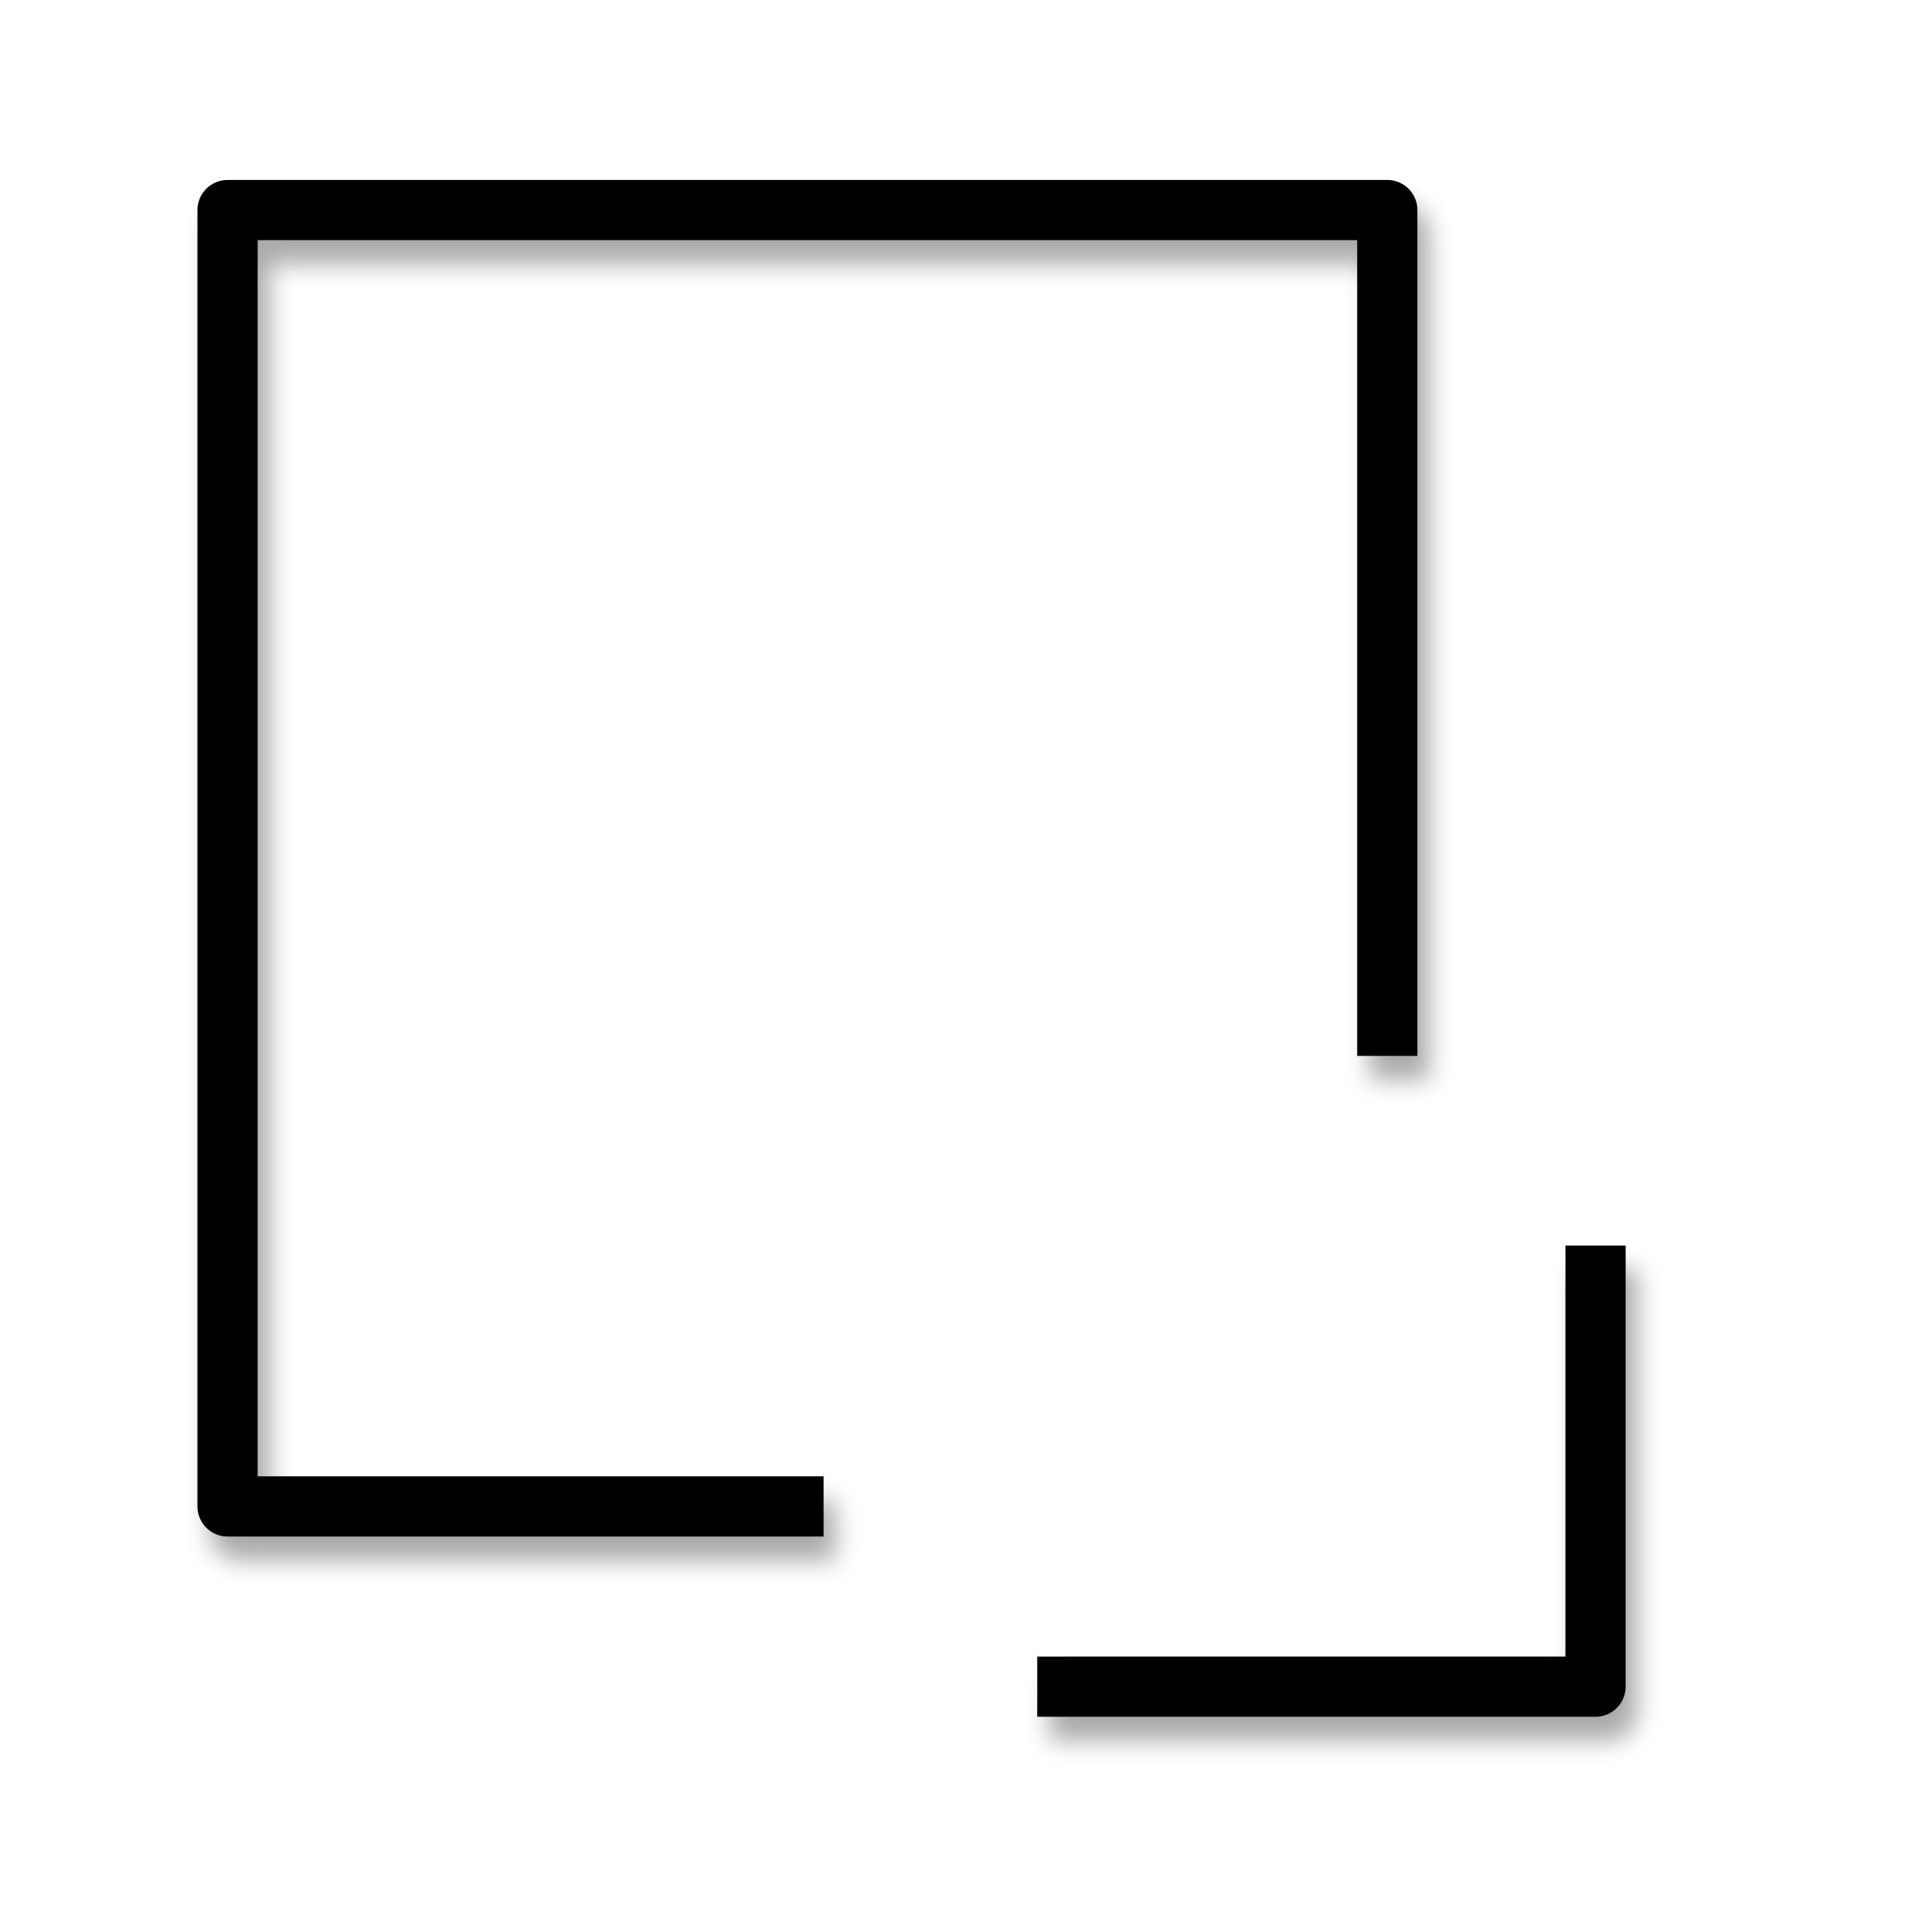
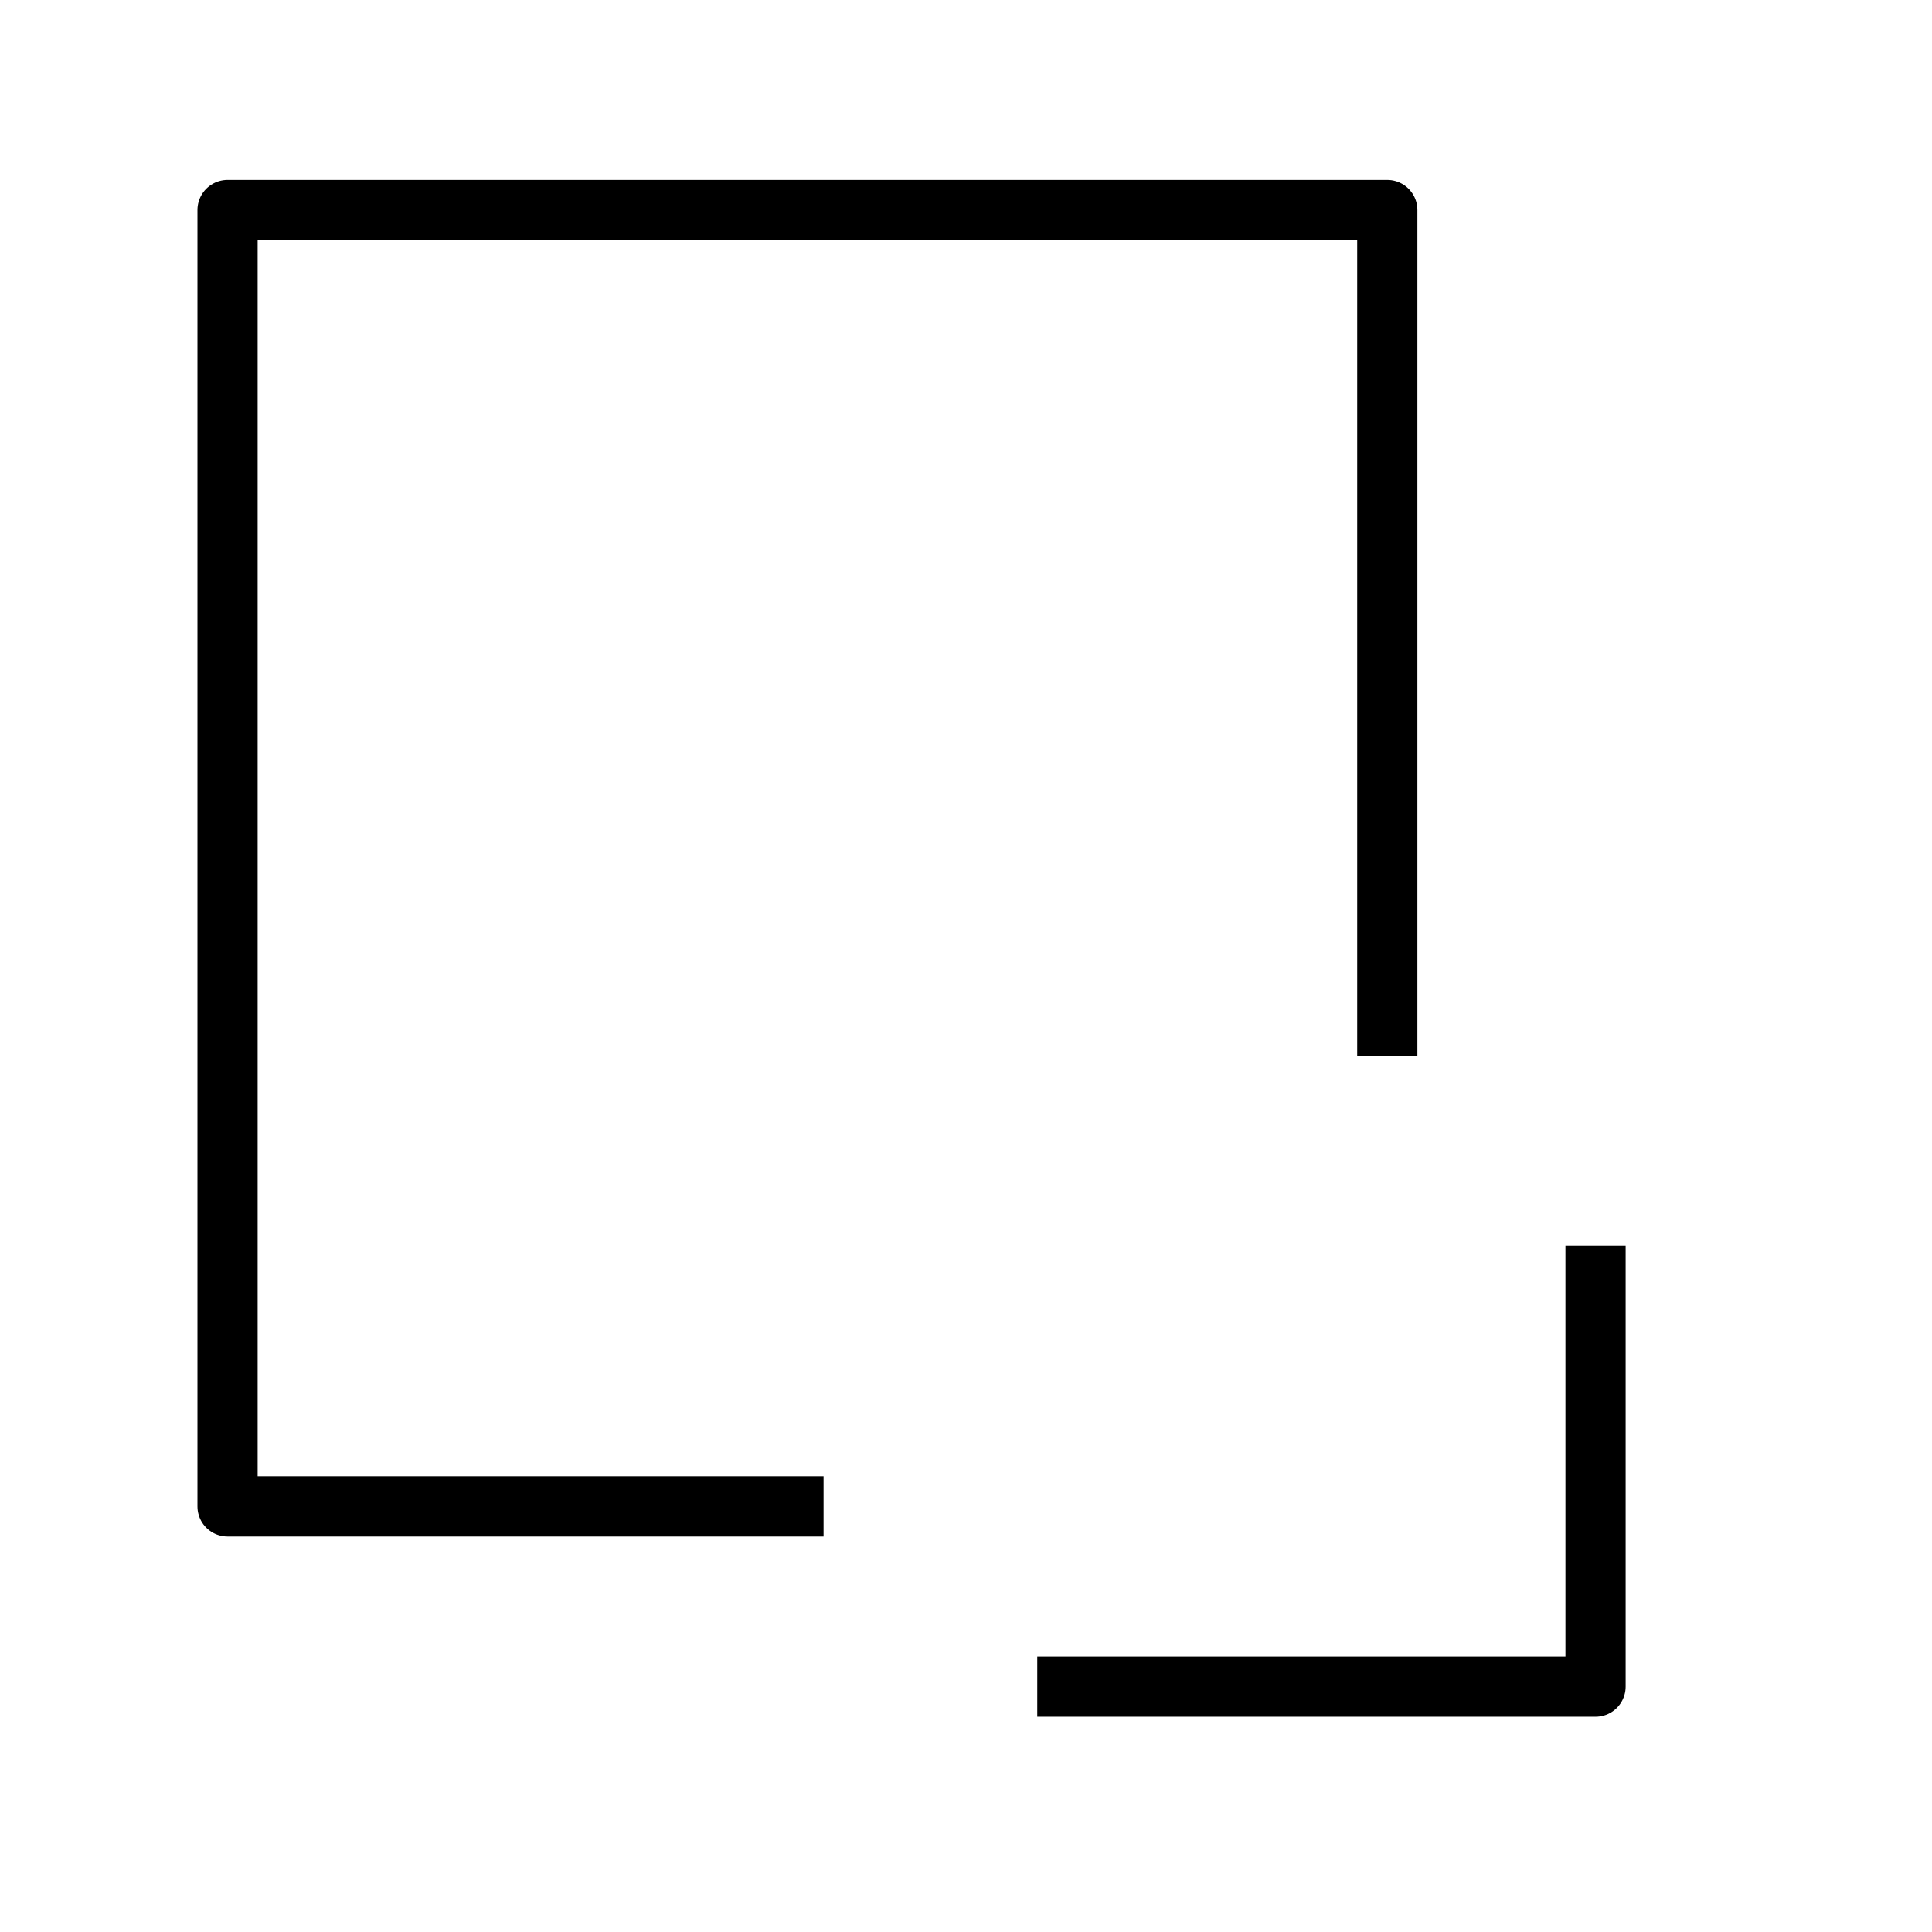
<svg xmlns="http://www.w3.org/2000/svg" version="1.1" id="svg1" width="32" height="32" viewBox="0 0 32 32" xml:space="preserve">
  <defs id="defs1">
    <clipPath clipPathUnits="userSpaceOnUse" id="clipPath8">
      <rect style="fill:#ff0000;fill-opacity:1;stroke:#000000;stroke-width:0;stroke-linecap:round;stroke-linejoin:round;stroke-dasharray:none;stroke-opacity:1;paint-order:stroke fill markers" id="rect9" width="7.231" height="6.036" x="16.053" y="14.262" />
    </clipPath>
    <clipPath clipPathUnits="userSpaceOnUse" id="clipPath1">
      <path id="path1" style="fill:none;stroke:#000000;stroke-width:1.122;stroke-linecap:square;paint-order:markers stroke fill" class="powerclip" d="M -1.73,-2.02 H 28.476 V 30.45 H -1.73 Z M 13.641,17.489 V 35.845 H 33.89 V 17.489 Z" />
    </clipPath>
    <clipPath clipPathUnits="userSpaceOnUse" id="clipPath2">
      <path id="path2" style="fill:none;stroke:#000000;stroke-width:1.122;stroke-linecap:square;paint-order:markers stroke fill" class="powerclip" d="M -1.73,-2.02 H 28.476 V 30.45 H -1.73 Z M 13.641,17.489 V 35.845 H 33.89 V 17.489 Z" />
    </clipPath>
    <clipPath clipPathUnits="userSpaceOnUse" id="clipPath3">
      <rect style="fill:none;fill-opacity:1;stroke:#000000;stroke-width:0.904;stroke-linecap:square;stroke-linejoin:miter;stroke-dasharray:none;stroke-opacity:1;paint-order:markers stroke fill" id="rect3" width="15.39" height="13.798" x="18.507" y="21.36" />
    </clipPath>
    <clipPath clipPathUnits="userSpaceOnUse" id="clipPath4">
      <rect style="fill:none;fill-opacity:1;stroke:#000000;stroke-width:0.904;stroke-linecap:square;stroke-linejoin:miter;stroke-dasharray:none;stroke-opacity:1;paint-order:markers stroke fill" id="rect4" width="15.39" height="13.798" x="18.507" y="21.36" />
    </clipPath>
    <filter style="color-interpolation-filters:sRGB;" id="filter5" x="-0.033" y="-0.03" width="1.07" height="1.069">
      <feFlood result="flood" in="SourceGraphic" flood-opacity="1" flood-color="rgb(170,170,170)" id="feFlood4" />
      <feGaussianBlur result="blur" in="SourceGraphic" stdDeviation="0.1" id="feGaussianBlur4" />
      <feOffset result="offset" in="blur" dx="0.1" dy="0.2" id="feOffset4" />
      <feComposite result="comp1" operator="in" in="flood" in2="offset" id="feComposite4" />
      <feComposite result="comp2" operator="over" in="SourceGraphic" in2="comp1" id="feComposite5" />
    </filter>
    <filter style="color-interpolation-filters:sRGB;" id="filter8" x="-0.043" y="-0.04" width="1.095" height="1.096">
      <feFlood result="flood" in="SourceGraphic" flood-opacity="1" flood-color="rgb(170,170,170)" id="feFlood7" />
      <feGaussianBlur result="blur" in="SourceGraphic" stdDeviation="0.2" id="feGaussianBlur7" />
      <feOffset result="offset" in="blur" dx="0.2" dy="0.4" id="feOffset7" />
      <feComposite result="comp1" operator="in" in="flood" in2="offset" id="feComposite7" />
      <feComposite result="comp2" operator="over" in="SourceGraphic" in2="comp1" id="feComposite8" />
    </filter>
  </defs>
  <g id="g1">
-     <g id="g4" style="filter:url(#filter8)">
+     <g id="g4">
      <path id="rect6" style="fill:none;stroke:#000000;stroke-width:0.997;stroke-linecap:round;stroke-linejoin:round;paint-order:stroke fill markers" d="M 3.769,3.479 H 22.978 V 24.951 H 3.769 Z" clip-path="url(#clipPath1)" />
      <rect style="fill:none;fill-opacity:1;stroke:#000000;stroke-width:0.997;stroke-linecap:round;stroke-linejoin:round;stroke-dasharray:none;stroke-opacity:1;paint-order:stroke fill markers" id="rect8" width="19.209" height="21.473" x="8.545" y="7.193" clip-path="url(#clipPath3)" transform="translate(-1.3267,-0.729685)" />
    </g>
  </g>
</svg>
